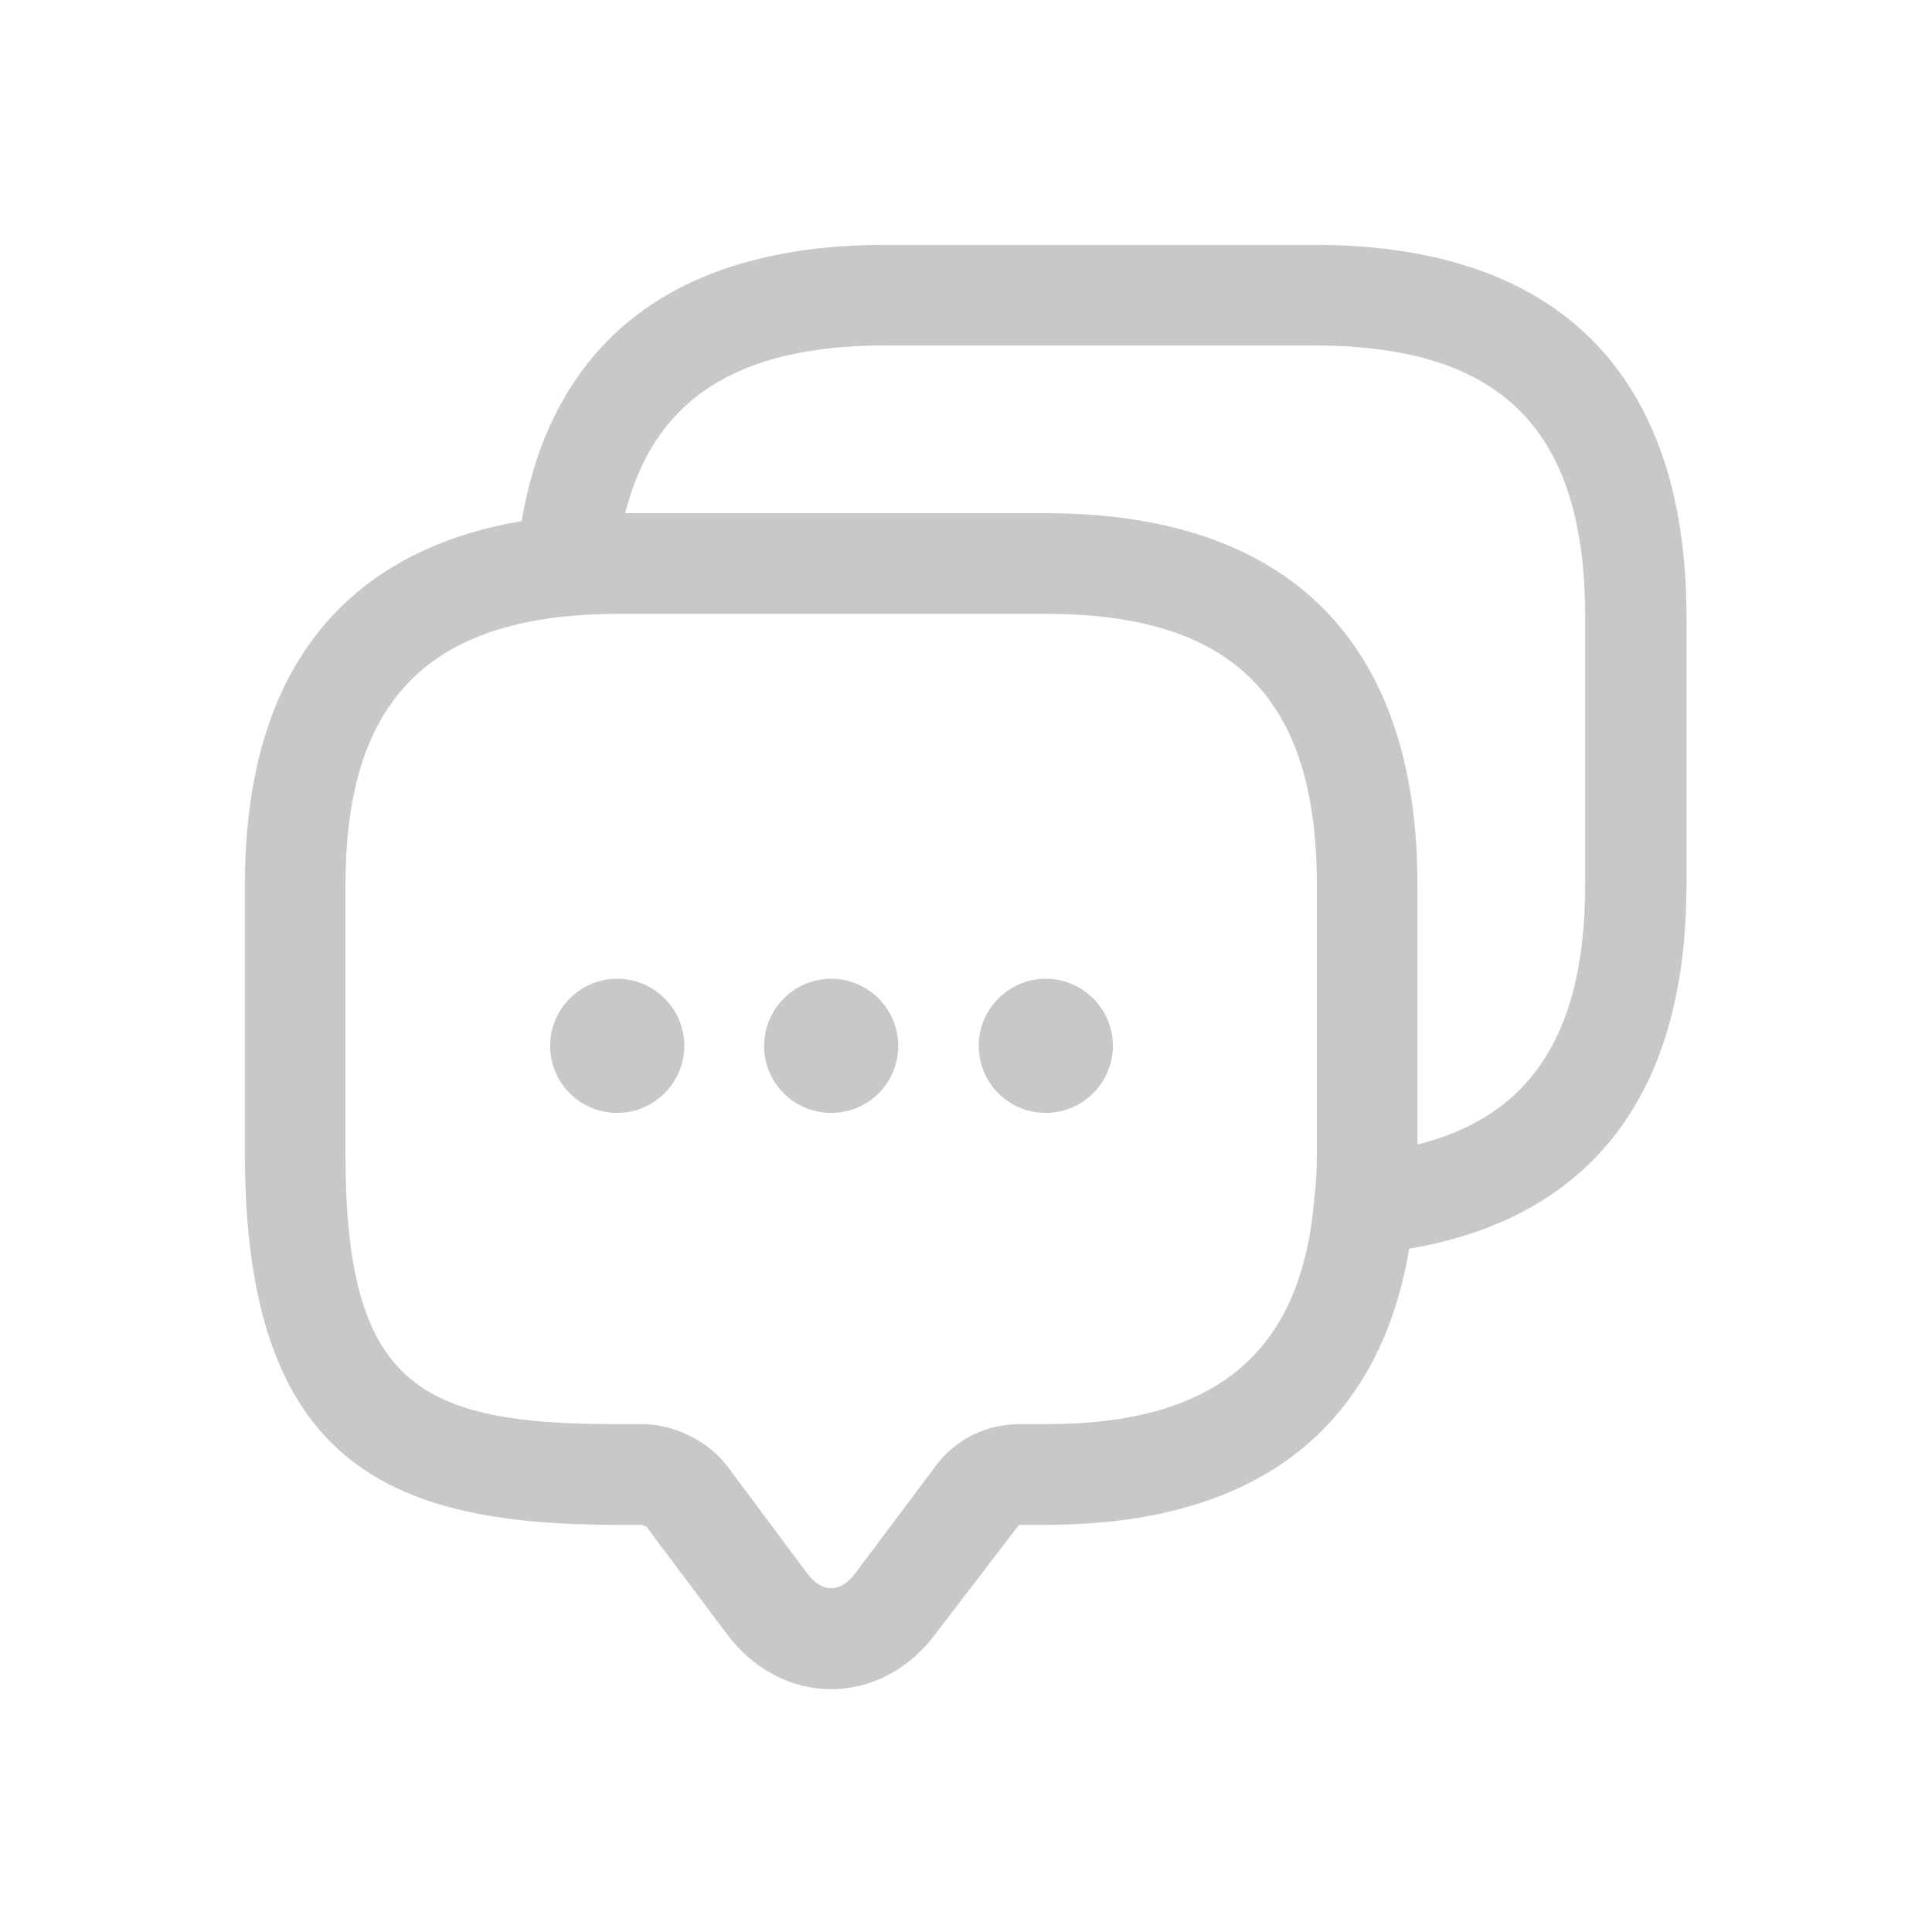
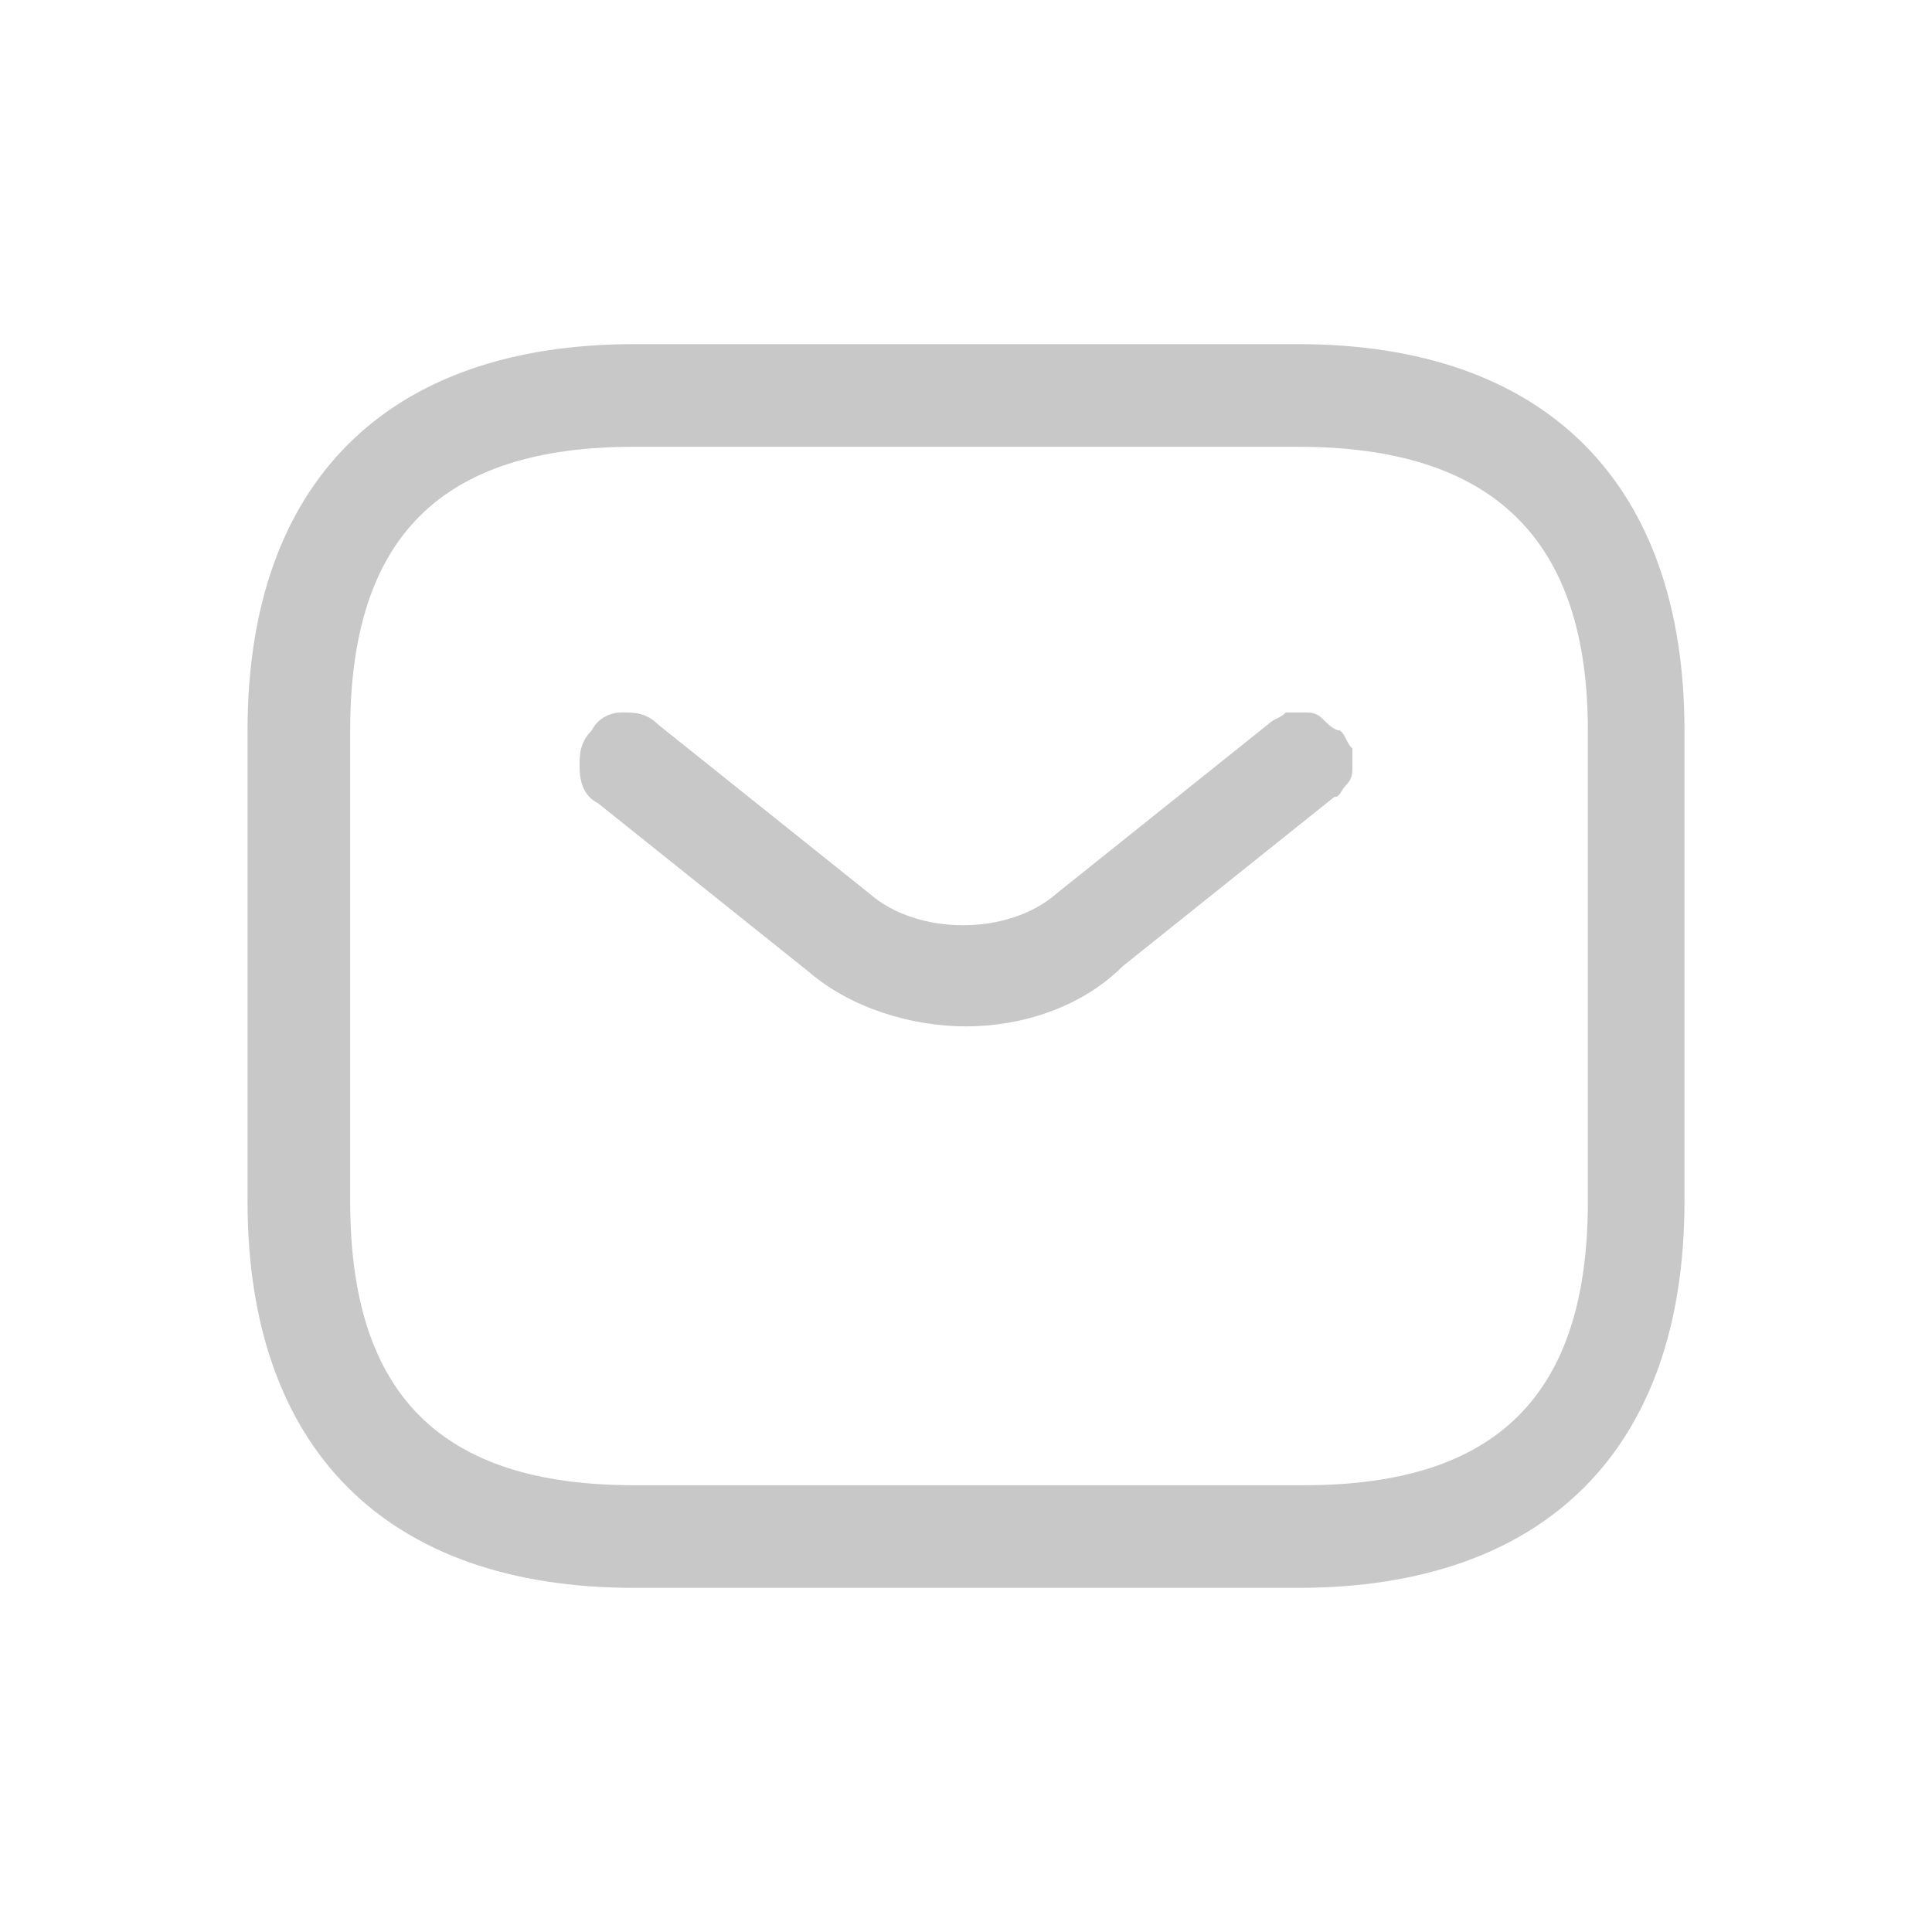
- <svg xmlns="http://www.w3.org/2000/svg" width="32px" height="32px" viewBox="0 0 32 32" version="1.1">
-   <g id="Web" stroke="none" stroke-width="1" fill="none" fill-rule="evenodd">
-     <g id="01.1.1-Home-(Tableau-Bord)" transform="translate(-40, -501)" fill="#C8C8C8">
-       <g id="Group-2" transform="translate(0, 152)">
-         <g id="Sidemenu/option/default" transform="translate(0, 337)">
-           <g id="icons/outline/messages" transform="translate(40, 12)">
-             <path d="M21.777,4.056 C25.8,4.056 27.933,6.189 27.933,10.211 L27.933,14.656 C27.933,18.908 25.573,20.305 23.341,20.682 C22.974,22.891 21.579,25.256 17.322,25.256 L16.878,25.256 L15.5,27.056 C15.067,27.644 14.433,27.978 13.767,27.978 C13.1,27.978 12.467,27.644 12.033,27.056 L10.7,25.278 C10.7,25.289 10.644,25.256 10.622,25.256 L10.211,25.256 C6.411,25.256 4.056,24.222 4.056,19.1 L4.056,14.656 C4.056,10.408 6.41,9.009 8.64,8.63 C9.015,6.404 10.424,4.056 14.666,4.056 L21.777,4.056 Z M17.322,10.167 L10.222,10.167 C9.966,10.167 9.722,10.178 9.489,10.2 L9.458,10.202 L9.247,10.223 C6.83,10.509 5.722,11.919 5.722,14.656 L5.722,19.1 C5.722,22.911 6.9,23.589 10.211,23.589 L10.656,23.589 C11.156,23.589 11.722,23.867 12.033,24.267 L13.367,26.056 C13.611,26.389 13.922,26.389 14.167,26.056 L15.5,24.278 C15.822,23.844 16.333,23.589 16.878,23.589 L17.322,23.589 C20.144,23.589 21.556,22.4 21.767,19.867 C21.8,19.6 21.811,19.356 21.811,19.1 L21.811,14.656 C21.811,11.556 20.422,10.167 17.322,10.167 Z M21.766,5.722 L14.655,5.722 C12.211,5.722 10.833,6.611 10.355,8.5 L17.322,8.5 C21.344,8.5 23.478,10.633 23.478,14.656 L23.478,18.956 L23.676,18.902 C25.429,18.388 26.255,17.013 26.255,14.656 L26.255,10.211 C26.255,7.111 24.866,5.722 21.766,5.722 Z M13.767,16.211 C14.378,16.211 14.878,16.711 14.878,17.322 C14.878,17.933 14.389,18.433 13.767,18.433 C13.145,18.433 12.656,17.933 12.656,17.322 C12.656,16.711 13.156,16.211 13.767,16.211 Z M17.322,16.211 C17.933,16.211 18.433,16.711 18.433,17.322 C18.433,17.933 17.933,18.433 17.322,18.433 C16.699,18.433 16.211,17.933 16.211,17.322 C16.211,16.711 16.711,16.211 17.322,16.211 Z M10.223,16.211 C10.834,16.211 11.334,16.711 11.334,17.322 C11.334,17.933 10.834,18.433 10.223,18.433 C9.601,18.433 9.112,17.933 9.112,17.322 C9.112,16.711 9.612,16.211 10.223,16.211 Z" id="Combined-Shape" />
-           </g>
-         </g>
-       </g>
-     </g>
-   </g>
+ <svg xmlns="http://www.w3.org/2000/svg" version="1.1" id="Capa_1" x="0px" y="0px" viewBox="0 0 32 32" style="enable-background:new 0 0 32 32;" xml:space="preserve">
+   <style type="text/css">
+ 	.st0{fill-rule:evenodd;clip-rule:evenodd;fill:#C8C8C8;}
+ </style>
+   <path class="st0" d="M21.5,5.7c4.1,0,6.4,2.3,6.4,6.4v7.8c0,4.1-2.3,6.4-6.4,6.4H10.5c-4.1,0-6.4-2.3-6.4-6.4v-7.8  c0-4.1,2.3-6.4,6.4-6.4H21.5z M21.5,7.4H10.5c-3.2,0-4.7,1.5-4.7,4.7v7.8c0,3.2,1.5,4.7,4.7,4.7h11.1c3.2,0,4.7-1.5,4.7-4.7v-7.8  C26.3,8.9,24.7,7.4,21.5,7.4z M22.2,12.1c0.1,0.1,0.1,0.2,0.2,0.3c0,0.1,0,0.2,0,0.3c0,0.1,0,0.2-0.1,0.3c-0.1,0.1-0.1,0.2-0.2,0.2  l-3.5,2.8C17.9,16.7,16.9,17,16,17s-1.9-0.3-2.6-0.9l-3.5-2.8c-0.2-0.1-0.3-0.3-0.3-0.6c0-0.2,0-0.4,0.2-0.6  c0.1-0.2,0.3-0.3,0.5-0.3c0.2,0,0.4,0,0.6,0.2l3.5,2.8c0.8,0.7,2.3,0.7,3.1,0L21,12c0.1-0.1,0.2-0.1,0.3-0.2c0.1,0,0.2,0,0.3,0  c0.1,0,0.2,0,0.3,0.1C22,12,22.1,12.1,22.2,12.1z" />
</svg>
